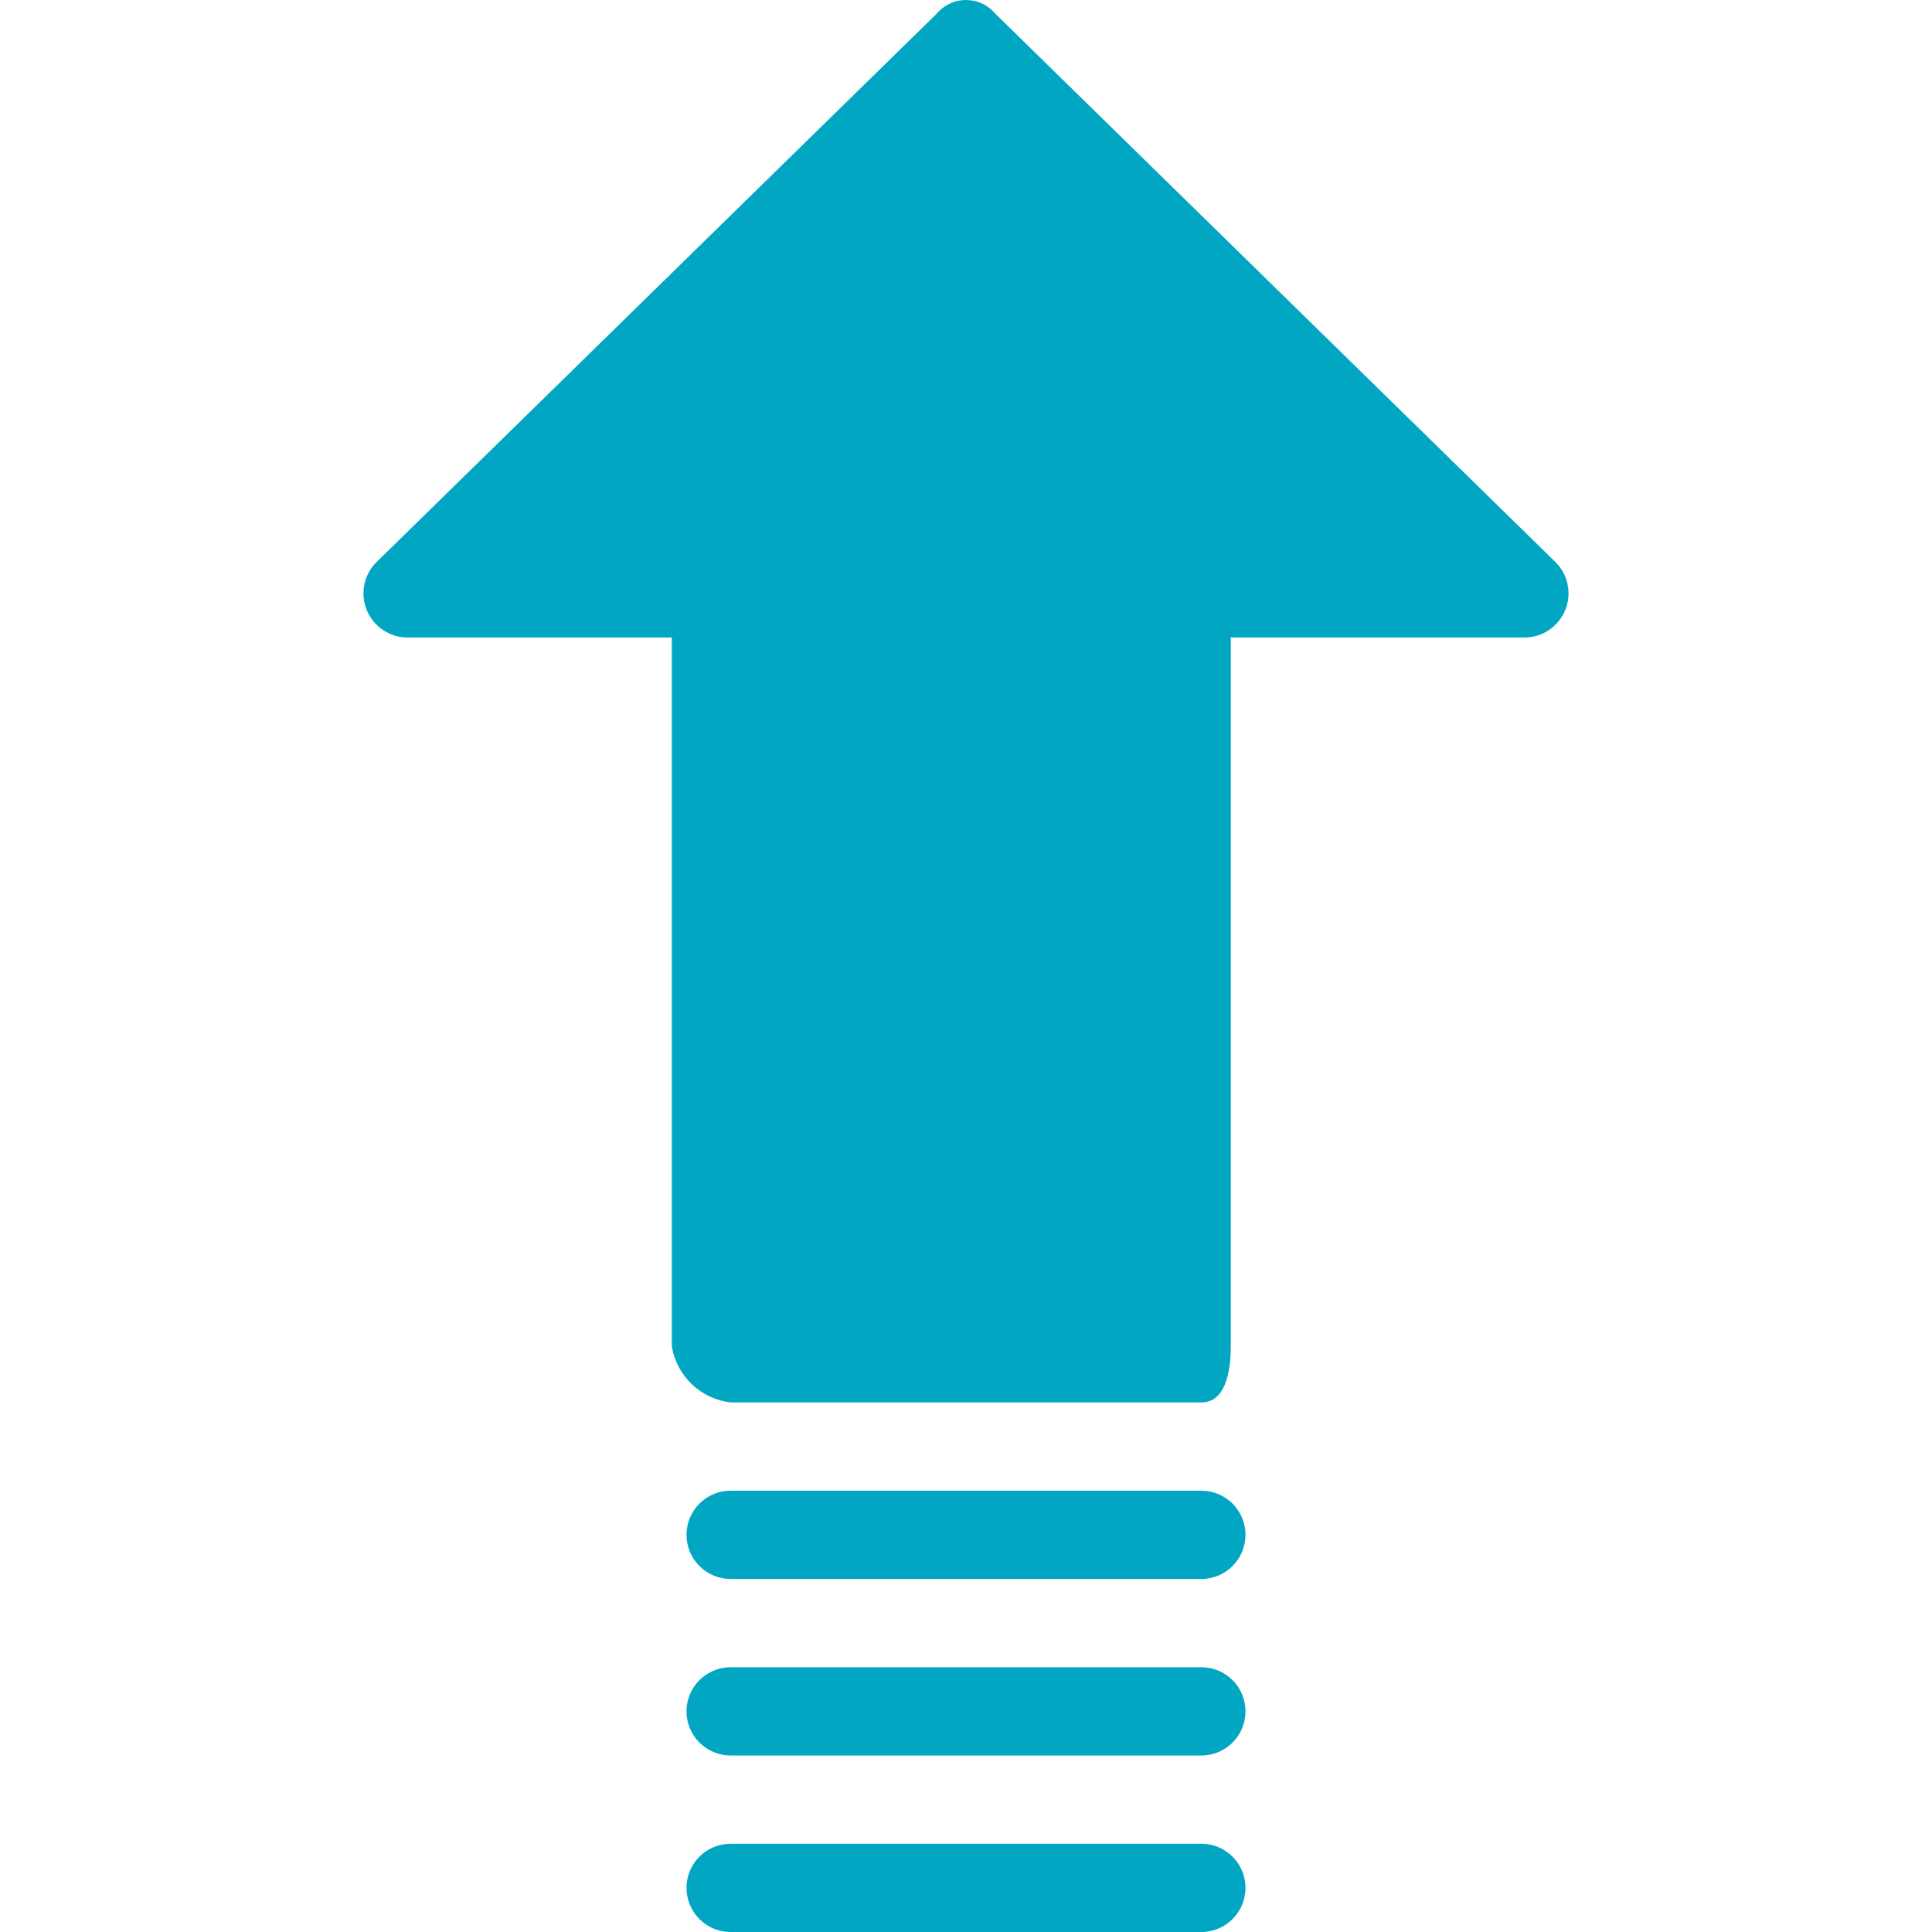
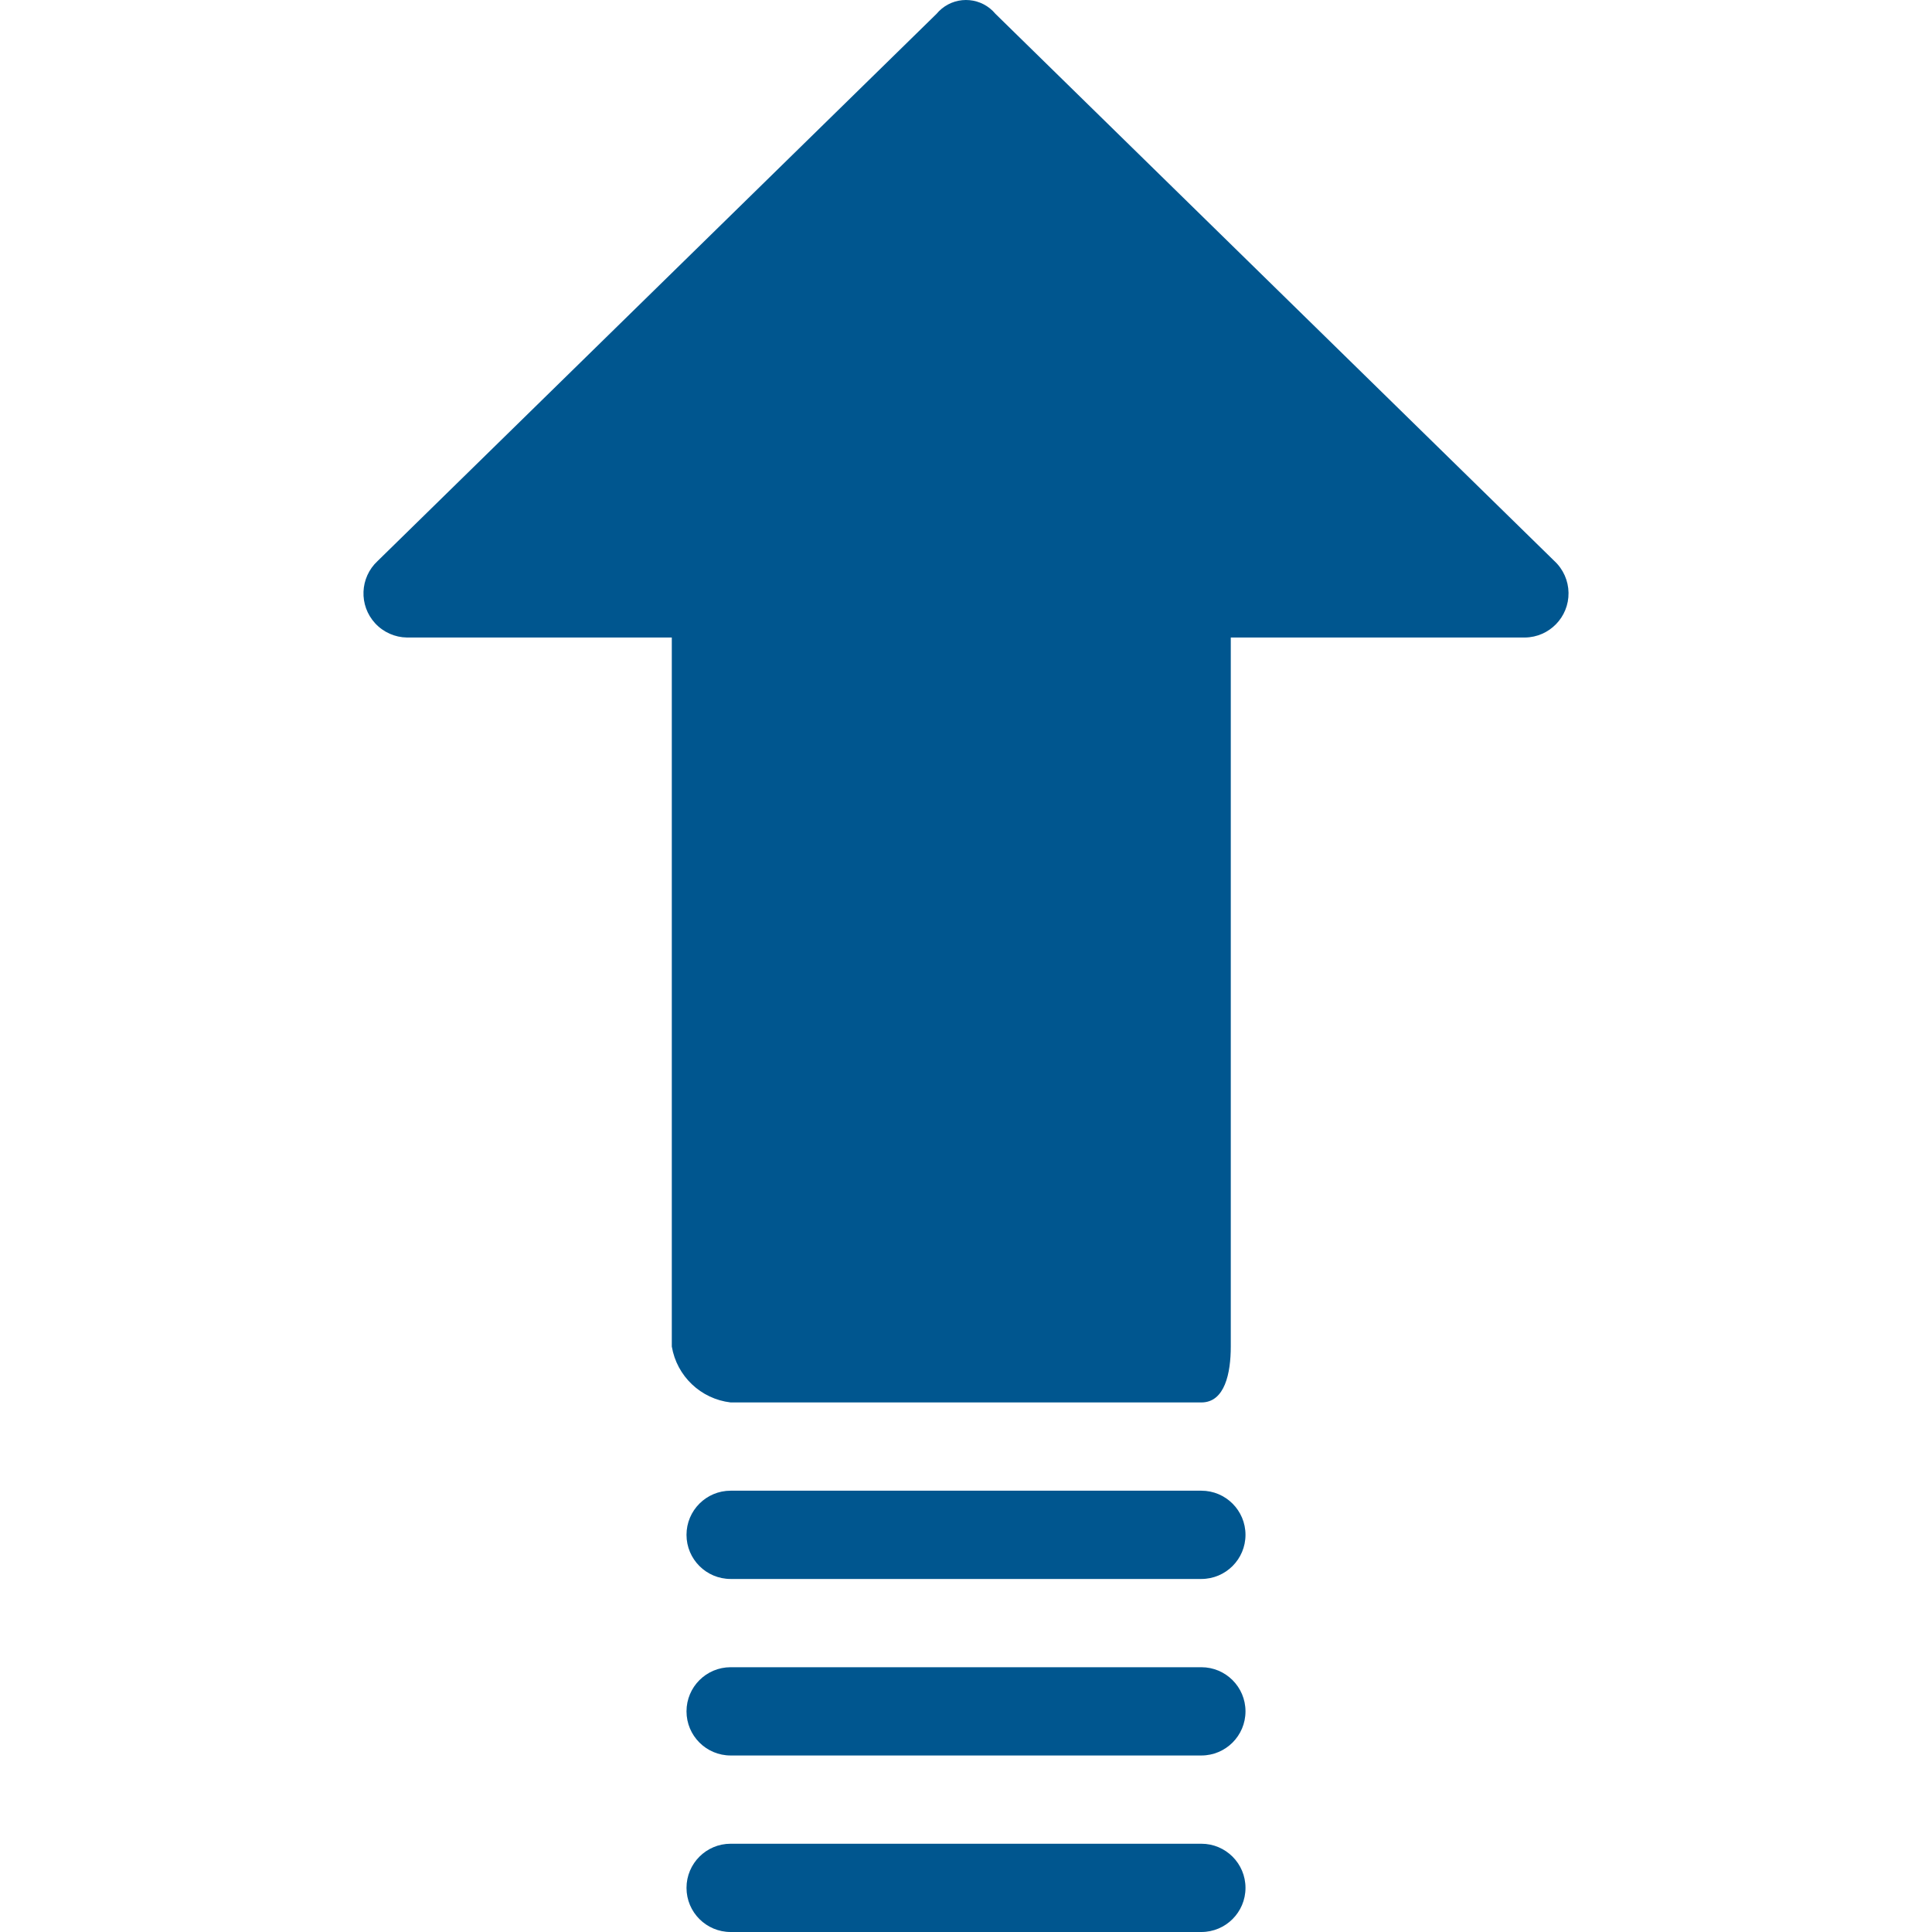
- <svg xmlns="http://www.w3.org/2000/svg" version="1.1" fill="#01a7c2" id="Capa_1" x="0px" y="0px" viewBox="0 0 343.089 343.089" style="enable-background:new 0 0 343.089 343.089;" xml:space="preserve">
+ <svg xmlns="http://www.w3.org/2000/svg" version="1.1" fill="#00568f" id="Capa_1" x="0px" y="0px" viewBox="0 0 343.089 343.089" style="enable-background:new 0 0 343.089 343.089;" xml:space="preserve">
  <g>
    <g>
      <g>
        <path d="M276.034,99.628L176.769,2.452c-2.397-2.885-6.679-3.281-9.564-0.885c-0.321,0.267-0.618,0.563-0.885,0.885     L67.055,99.628c-3.174,2.942-3.362,7.901-0.42,11.075c1.459,1.574,3.499,2.481,5.645,2.509h47.02v125.91     c0.892,5.262,5.148,9.305,10.449,9.927h83.592c4.18,0,5.224-5.224,5.224-9.927v-125.91h52.245     c4.328-0.057,7.79-3.611,7.733-7.939C278.515,103.127,277.608,101.087,276.034,99.628z" />
        <path d="M213.34,264.722h-83.592c-4.328,0-7.837,3.509-7.837,7.837s3.509,7.837,7.837,7.837h83.592     c4.328,0,7.837-3.509,7.837-7.837S217.669,264.722,213.34,264.722z" />
        <path d="M213.34,296.069h-83.592c-4.328,0-7.837,3.509-7.837,7.837s3.509,7.837,7.837,7.837h83.592     c4.328,0,7.837-3.509,7.837-7.837S217.669,296.069,213.34,296.069z" />
        <path d="M213.34,327.415h-83.592c-4.328,0-7.837,3.509-7.837,7.837s3.509,7.837,7.837,7.837h83.592     c4.328,0,7.837-3.509,7.837-7.837S217.669,327.415,213.34,327.415z" />
      </g>
    </g>
  </g>
  <g>
</g>
  <g>
</g>
  <g>
</g>
  <g>
</g>
  <g>
</g>
  <g>
</g>
  <g>
</g>
  <g>
</g>
  <g>
</g>
  <g>
</g>
  <g>
</g>
  <g>
</g>
  <g>
</g>
  <g>
</g>
  <g>
</g>
</svg>
